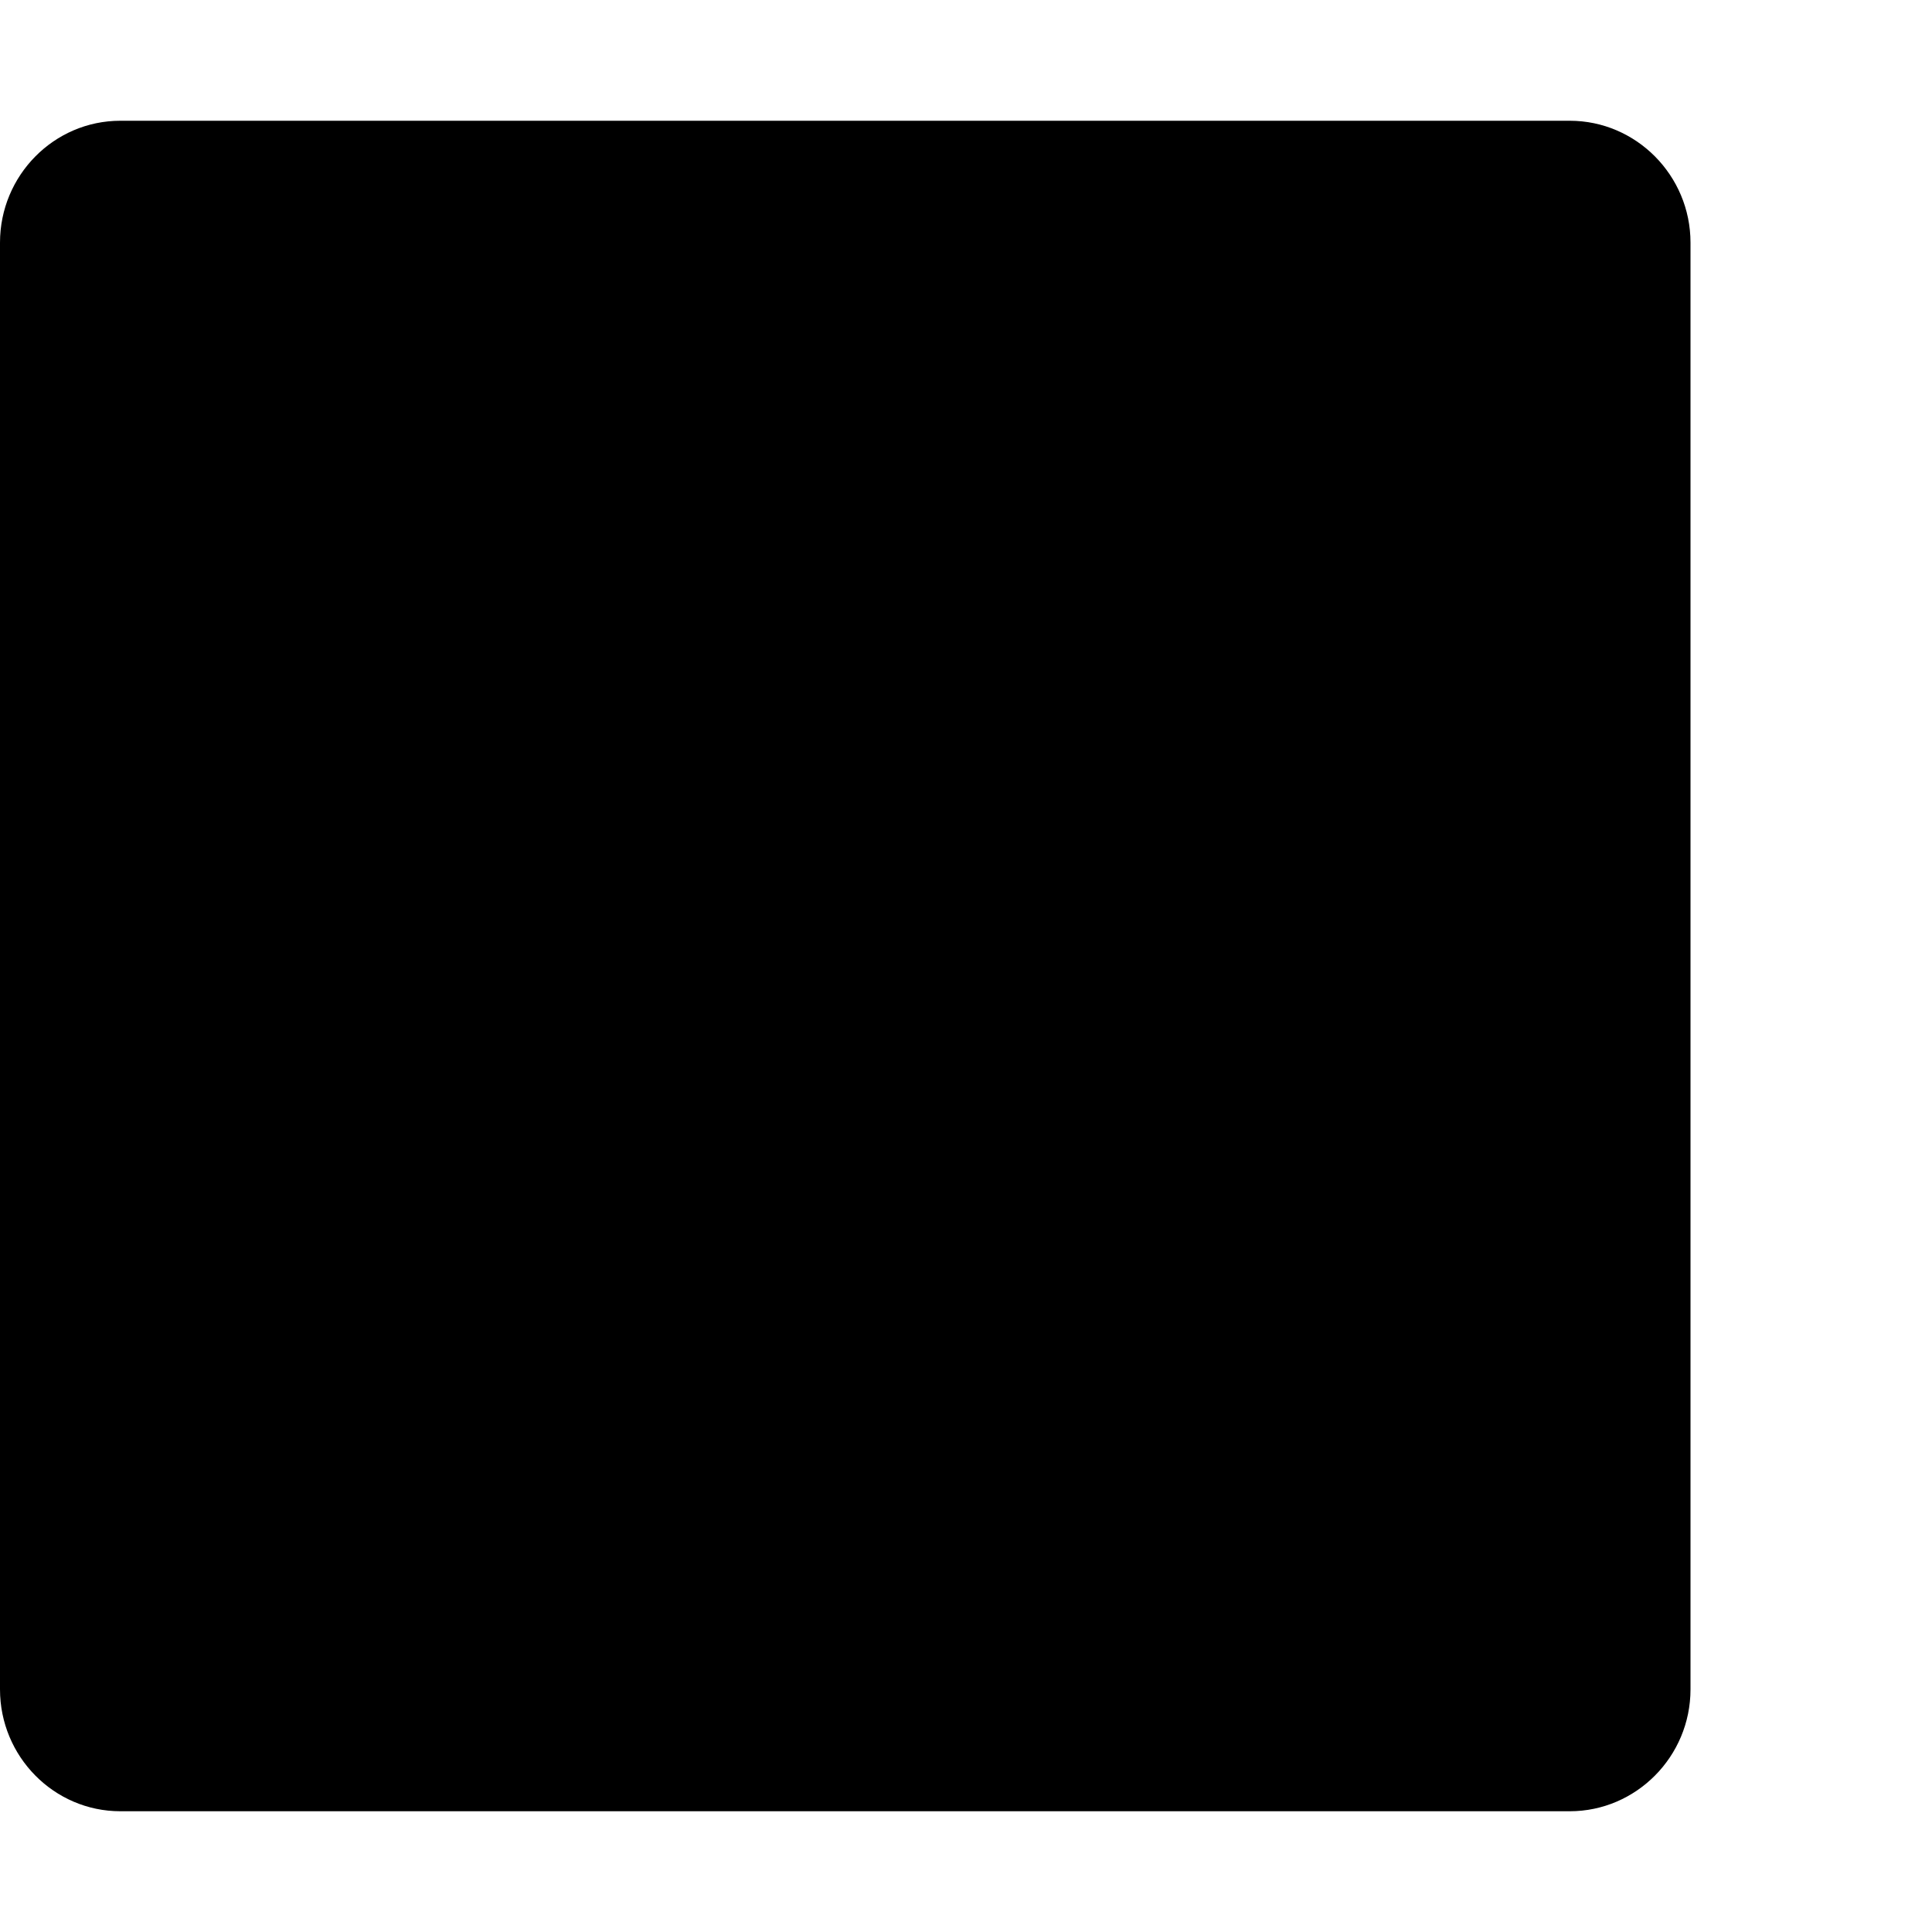
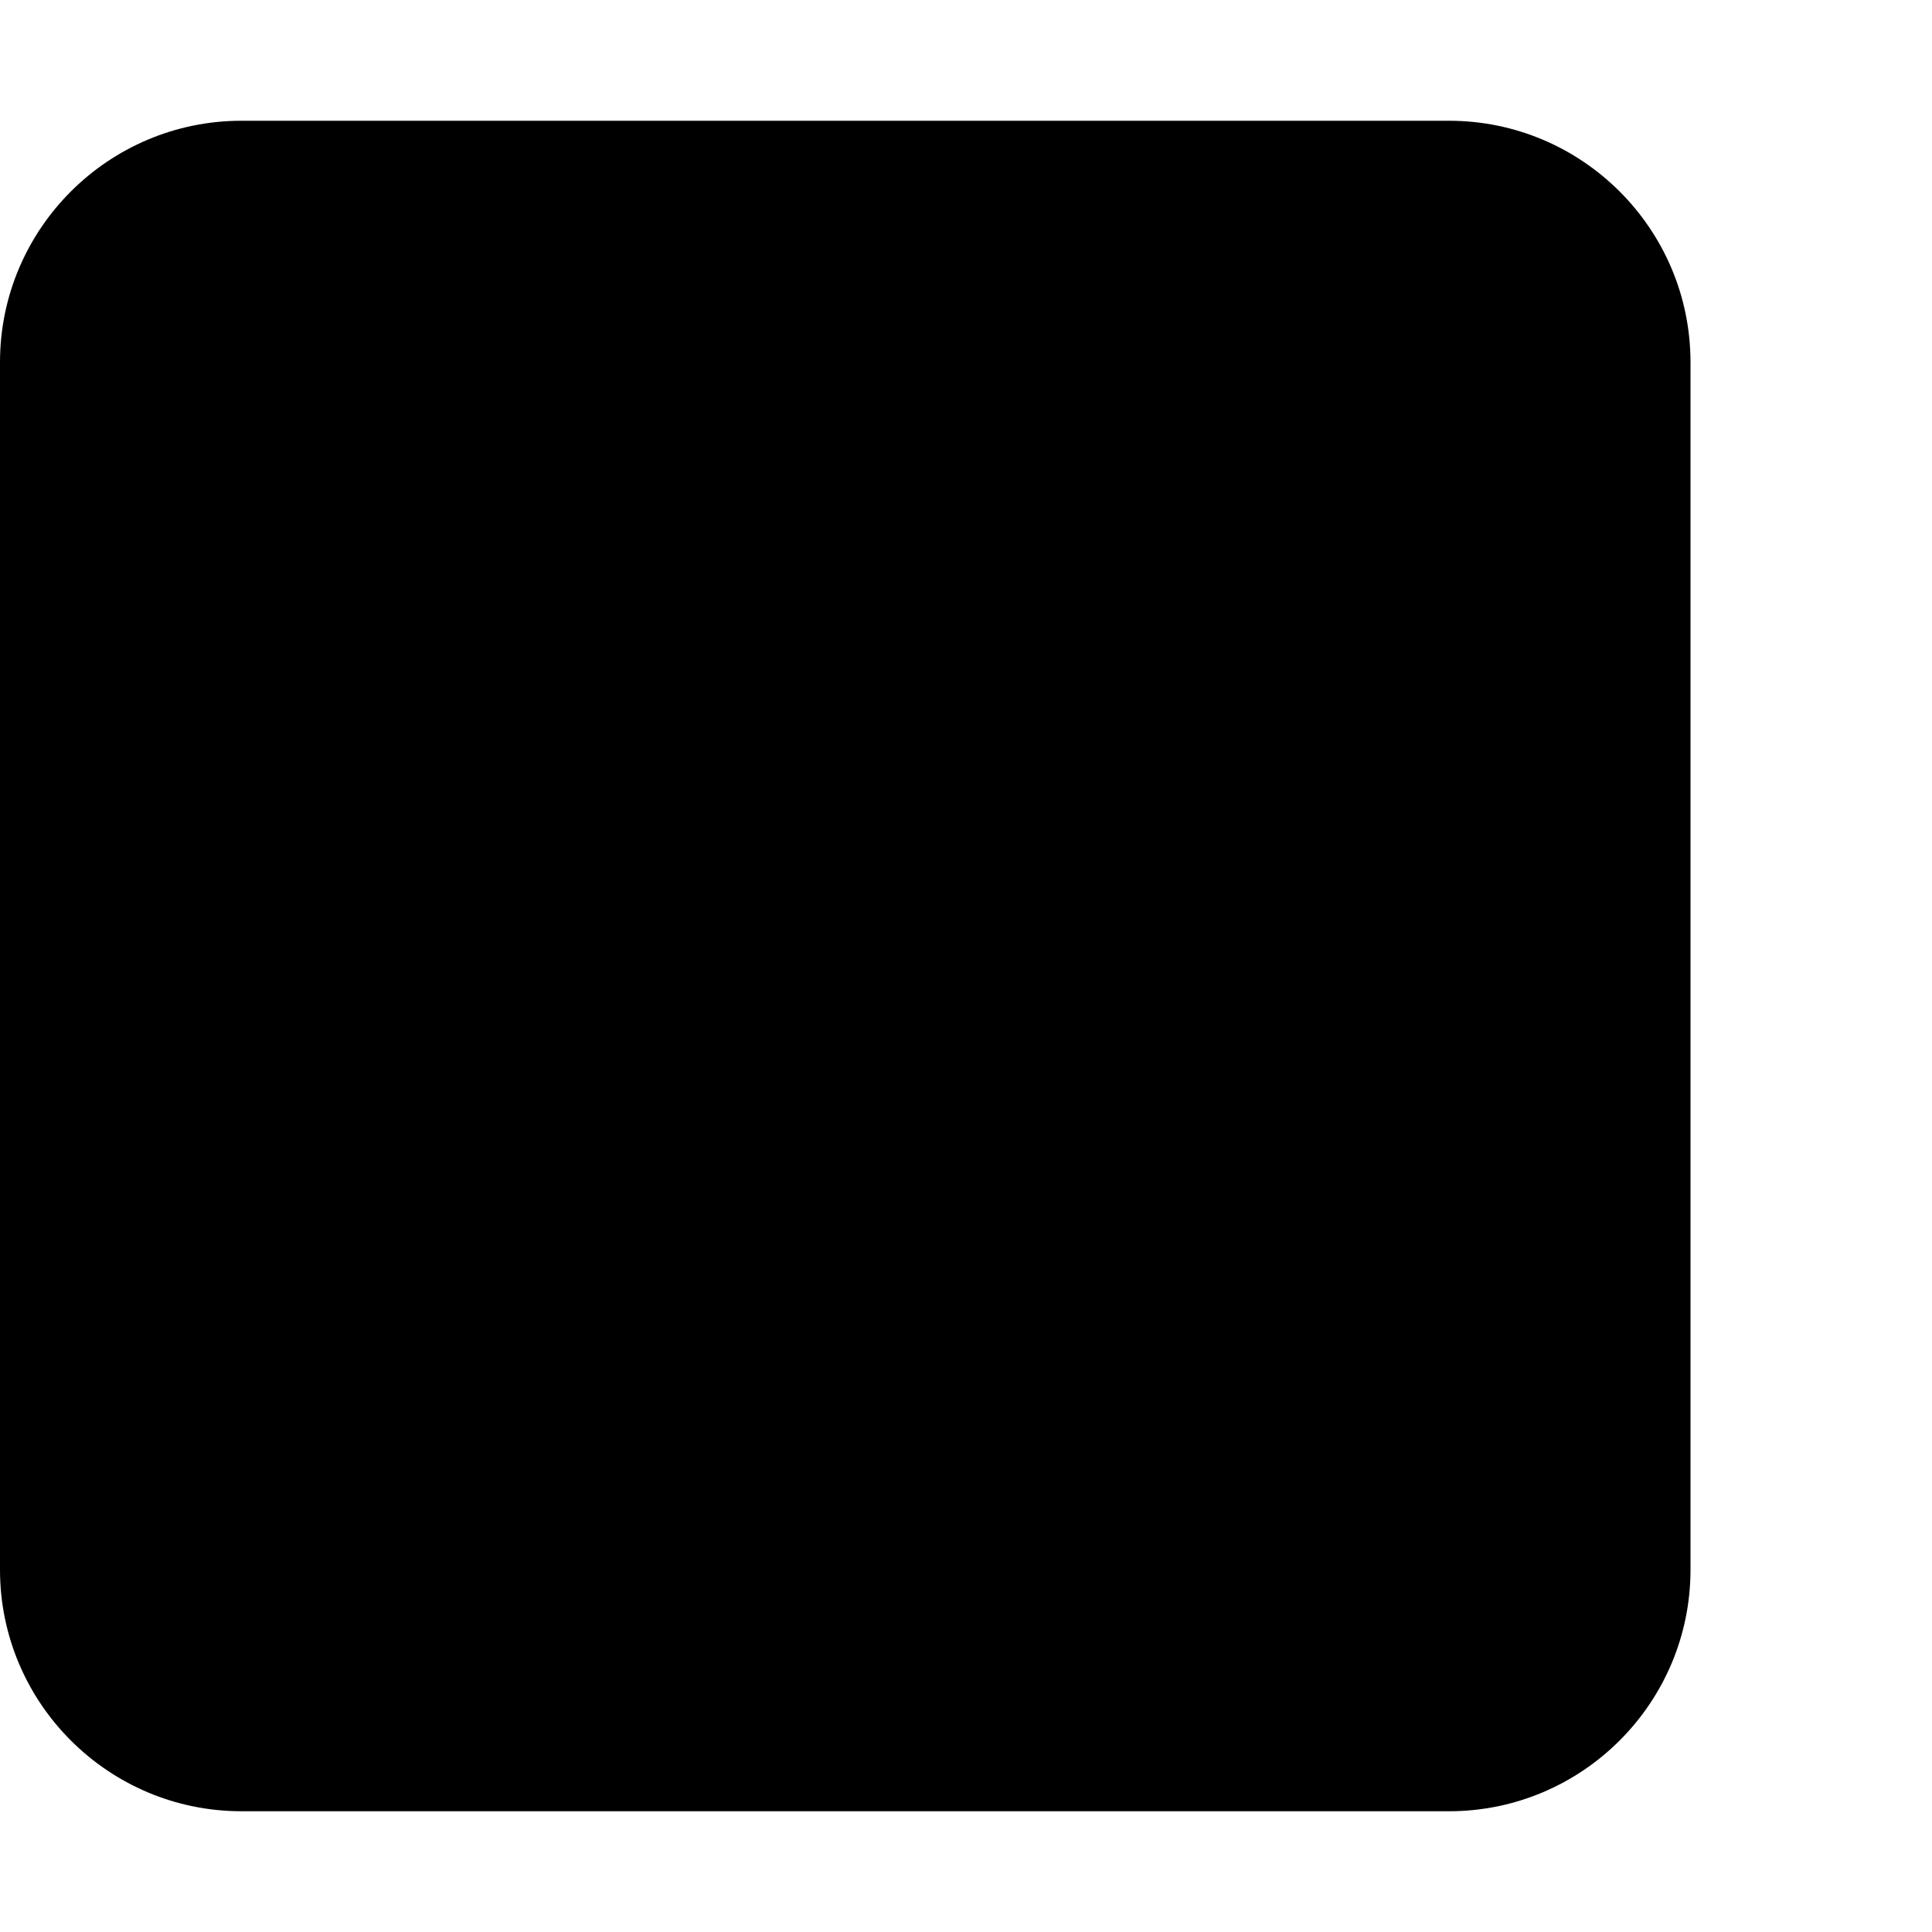
<svg xmlns="http://www.w3.org/2000/svg" stroke-width="0.75rlh" viewBox="0 0 512 512">
-   <path d="M416 32H31.9C14.3 32 0 46.5 0 64.3v383.4C0 465.5 14.3 480 31.9 480H416c17.6 0 32-14.5 32-32.3V64.3c0-17.8-14.4-32.3-32-32.3z" />
-   <path class="full" transform="scale(0.666,0.666) translate(89,120)" d="M390.9 298.5c0 0 0 .1 .1 .1c9.2 19.4 14.4 41.1 14.4 64C405.3 445.1 338.5 512 256 512s-149.3-66.9-149.3-149.3c0-22.9 5.2-44.6 14.4-64h0c1.7-3.6 3.6-7.2 5.6-10.7c4.4-7.6 9.4-14.7 15-21.3c27.4-32.6 68.5-53.3 114.4-53.3c33.6 0 64.6 11.1 89.6 29.9c9.1 6.9 17.4 14.7 24.8 23.5c5.6 6.6 10.6 13.8 15 21.3c2 3.4 3.8 7 5.5 10.5zm26.4-18.8c-30.1-58.4-91-98.4-161.3-98.4s-131.2 40-161.3 98.4L0 202.7 256 0 512 202.7l-94.7 77.1z" />
+   <path d="M64 32C28.7 32 0 60.7 0 96V416c0 35.3 28.7 64 64 64H384c35.3 0 64-28.7 64-64V96c0-35.3-28.7-64-64-64H64z" />
+   <path class="full" transform="scale(0.80,0.80) translate(85,75)" d="M 343.759,106.662 V 79.43 L 363.524,64 H 149.634 L 20.476,176.274 h 85.656 c -0.155,2.125 -0.219,4.046 -0.219,6.226 0,20.845 7.219,38.087 21.672,51.861 14.453,13.797 32.251,20.648 53.327,20.648 4.923,0 9.751,-0.368 14.438,-1.024 -2.907,6.501 -4.375,12.523 -4.375,18.142 0,9.875 4.499,20.43 13.467,31.642 -39.234,2.671 -68.061,9.733 -86.437,21.163 -10.531,6.499 -19,14.704 -25.39,24.531 -6.391,9.899 -9.578,20.515 -9.578,31.962 0,9.648 2.062,18.336 6.219,26.062 4.157,7.726 9.578,14.07 16.312,18.984 6.718,4.968 14.469,9.101 23.219,12.469 8.734,3.344 17.406,5.719 26.061,7.063 8.627,1.342 17.205,1.998 25.706,1.998 13.469,0 26.954,-1.734 40.547,-5.187 13.562,-3.485 26.28,-8.641 38.171,-15.493 11.859,-6.805 21.515,-16.087 28.922,-27.718 7.39,-11.68 11.095,-24.805 11.095,-39.336 0,-11.016 -2.25,-21.039 -6.75,-30.141 -4.469,-9.072 -9.938,-16.541 -16.453,-22.344 -6.501,-5.813 -13,-11.155 -19.515,-15.968 -6.501,-4.845 -12,-9.751 -16.469,-14.813 -4.485,-5.047 -6.734,-10.054 -6.734,-14.984 0,-4.921 1.734,-9.672 5.216,-14.266 3.455,-4.609 7.674,-9.048 12.61,-13.306 4.938,-4.249 9.875,-8.968 14.797,-14.133 4.921,-5.147 9.141,-11.827 12.61,-20.008 3.485,-8.179 5.203,-17.445 5.203,-27.757 0,-13.453 -2.547,-24.461 -7.547,-33.313 -0.594,-1.022 -1.218,-1.803 -1.875,-3.022 l 56.907,-46.672 v 17.119 c -7.394,0.93 -6.624,5.346 -6.624,10.635 v 128.667 c 0,5.958 4.875,10.834 10.834,10.834 h 3.989 c 5.958,0 10.834,-4.875 10.834,-10.834 V 117.293 c 0,-5.277 0.777,-9.688 -6.562,-10.63 z M 236.399,329.141 c 1.141,0.75 3.704,2.781 7.718,6.038 4.05,3.243 6.797,5.696 8.266,7.414 1.439,1.664 3.579,4.165 6.376,7.547 2.813,3.374 4.718,6.304 5.719,8.734 1,2.477 2.016,5.461 3.046,8.946 0.986,3.445 1.485,6.976 1.485,10.562 0,17.048 -6.563,29.68 -19.656,37.859 -13.125,8.181 -28.767,12.274 -46.938,12.274 -9.187,0 -18.203,-1.093 -27.062,-3.195 -8.843,-2.117 -17.312,-5.336 -25.39,-9.602 -8.078,-4.258 -14.578,-10.203 -19.501,-17.797 -4.938,-7.64 -7.406,-16.415 -7.406,-26.25 0,-10.32 2.797,-19.29 8.422,-26.906 5.593,-7.626 12.938,-13.392 22.032,-17.315 9.062,-3.946 18.249,-6.742 27.562,-8.398 9.312,-1.702 18.797,-2.555 28.438,-2.555 4.469,0 7.936,0.251 10.405,0.696 0.455,0.219 3.032,2.07 7.735,5.563 4.704,3.462 7.626,5.595 8.75,6.384 z m -3.358,-100.578 c -7.406,8.859 -17.735,13.288 -30.954,13.288 -11.859,0 -22.298,-4.765 -31.266,-14.312 -9,-9.523 -15.422,-20.328 -19.344,-32.431 -3.938,-12.109 -5.906,-23.984 -5.906,-35.648 0,-13.694 3.595,-25.352 10.781,-34.976 7.187,-9.65 17.499,-14.485 30.938,-14.485 11.875,0 22.374,5.038 31.437,15.157 9.094,10.085 15.61,21.413 19.517,33.968 3.922,12.539 5.873,24.53 5.873,35.984 0,13.447 -3.703,24.61 -11.077,33.454 z" />
</svg>
